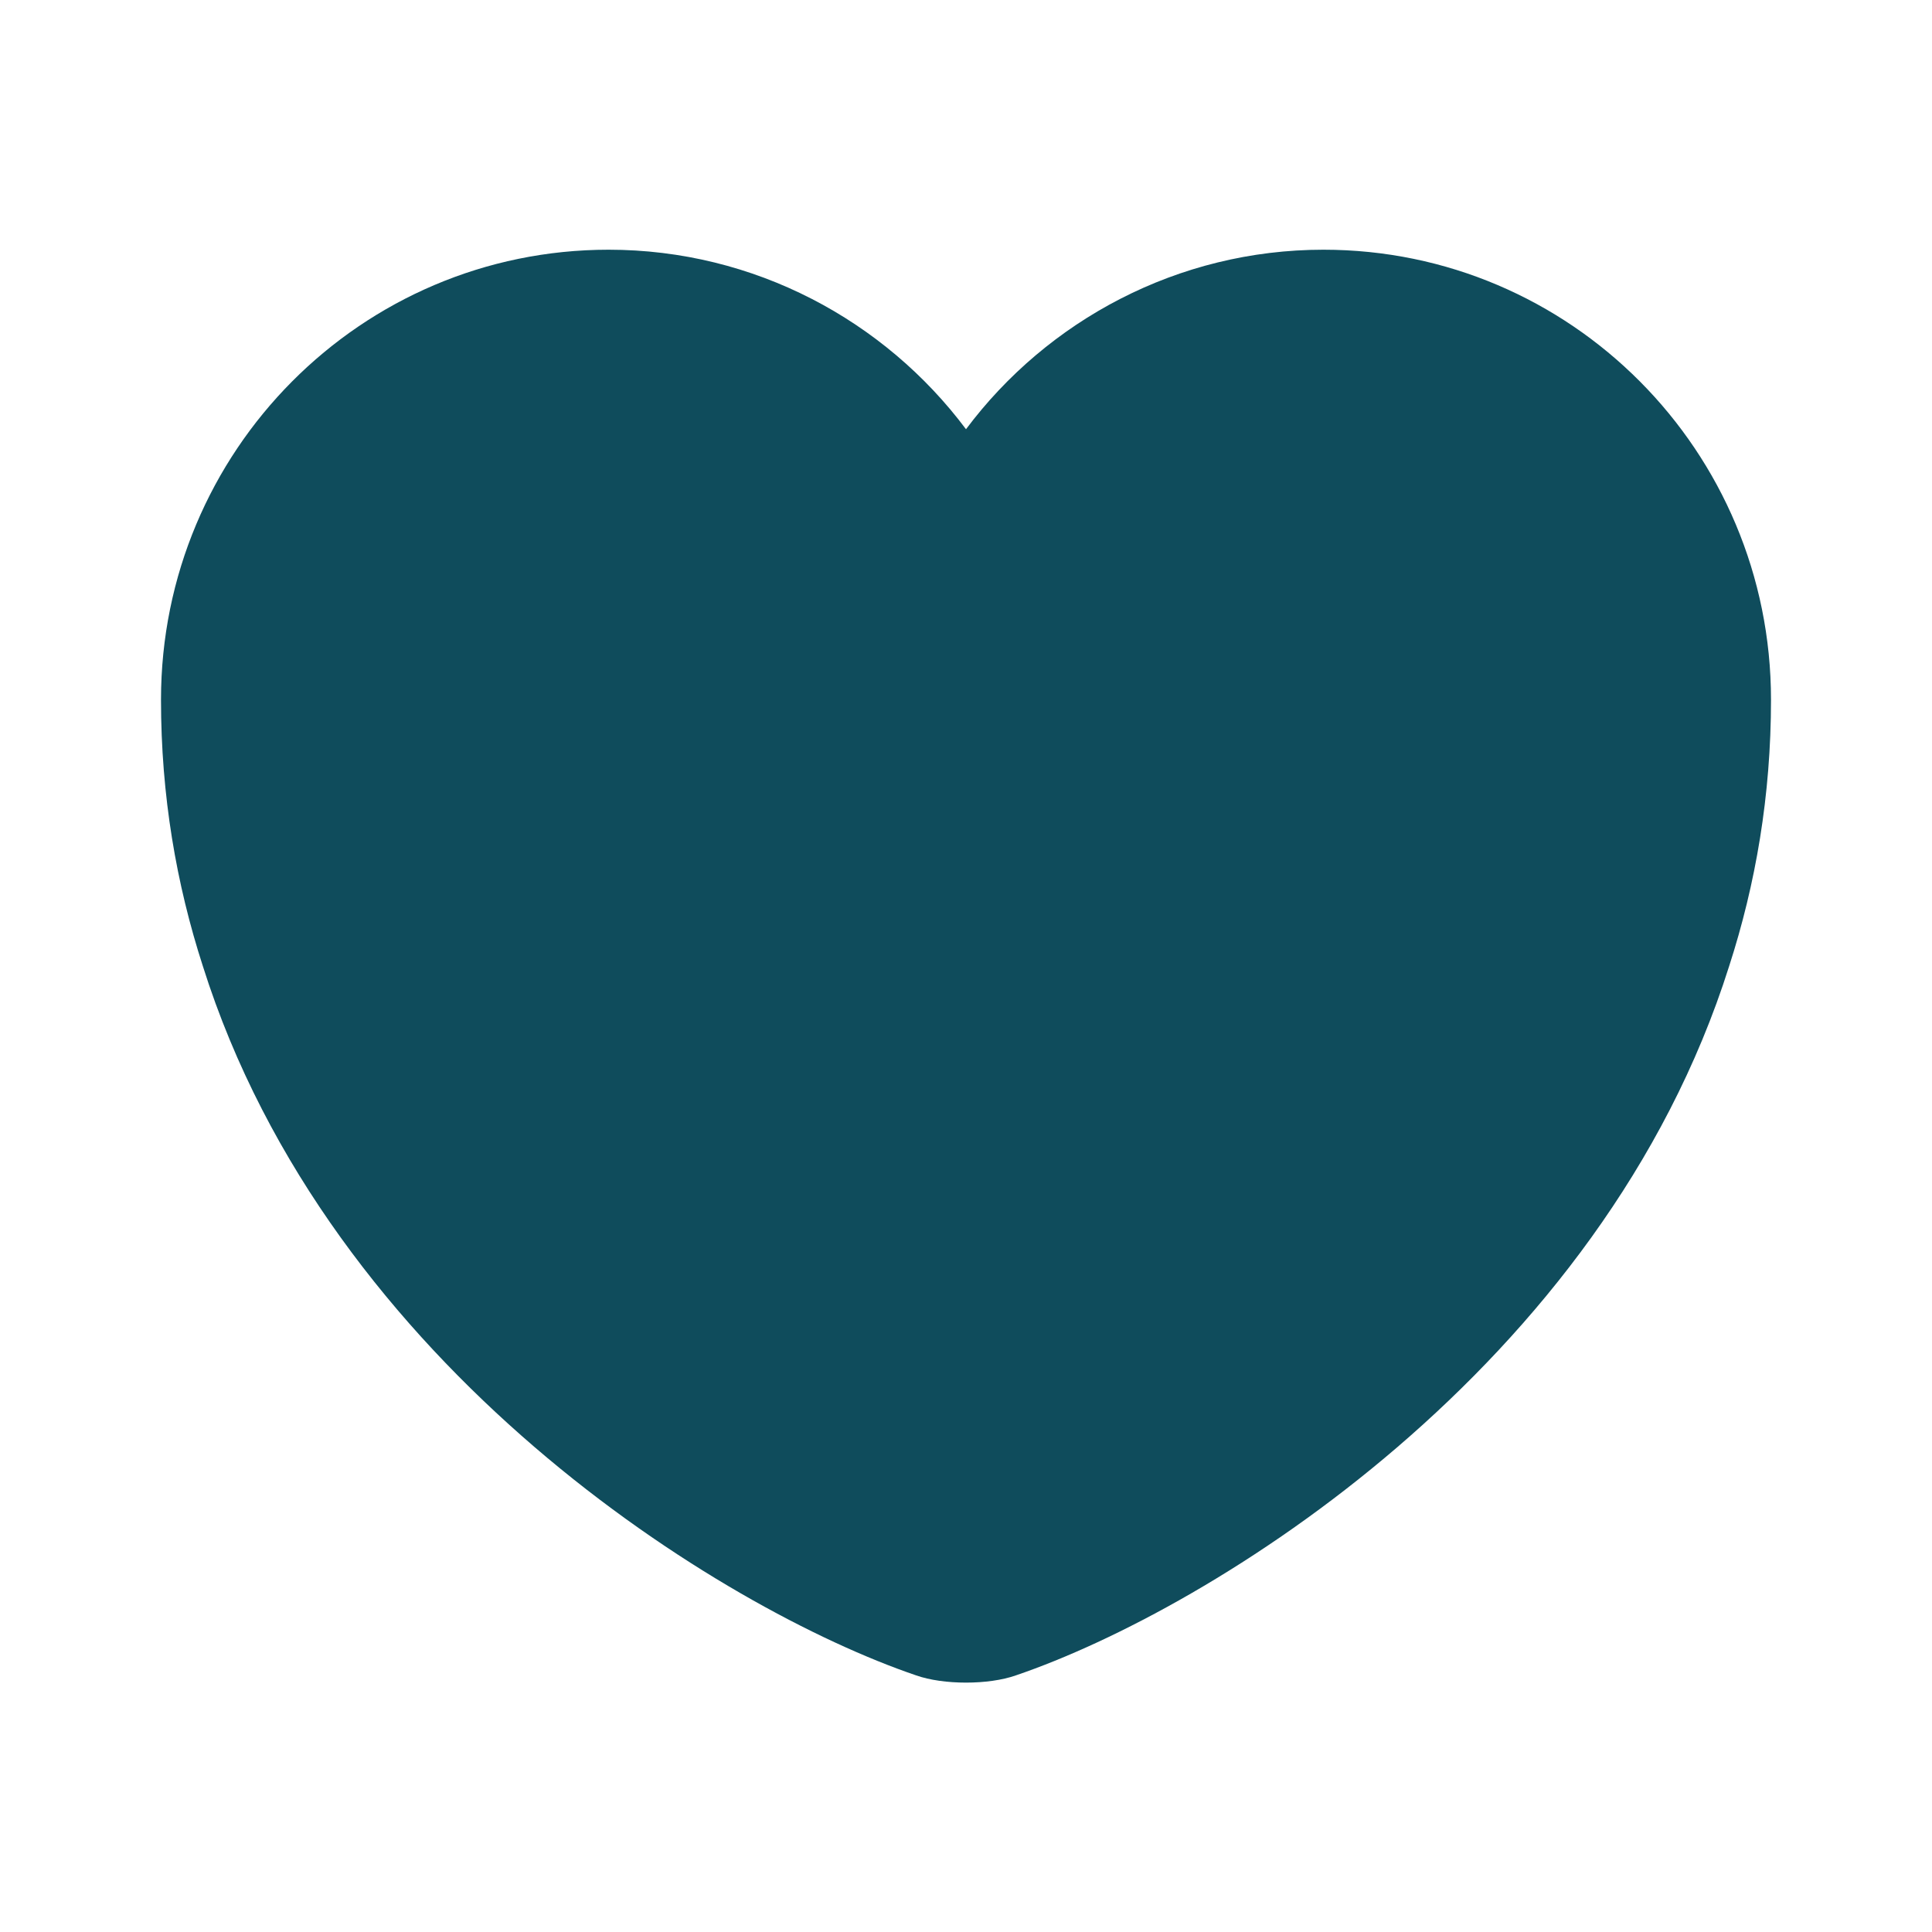
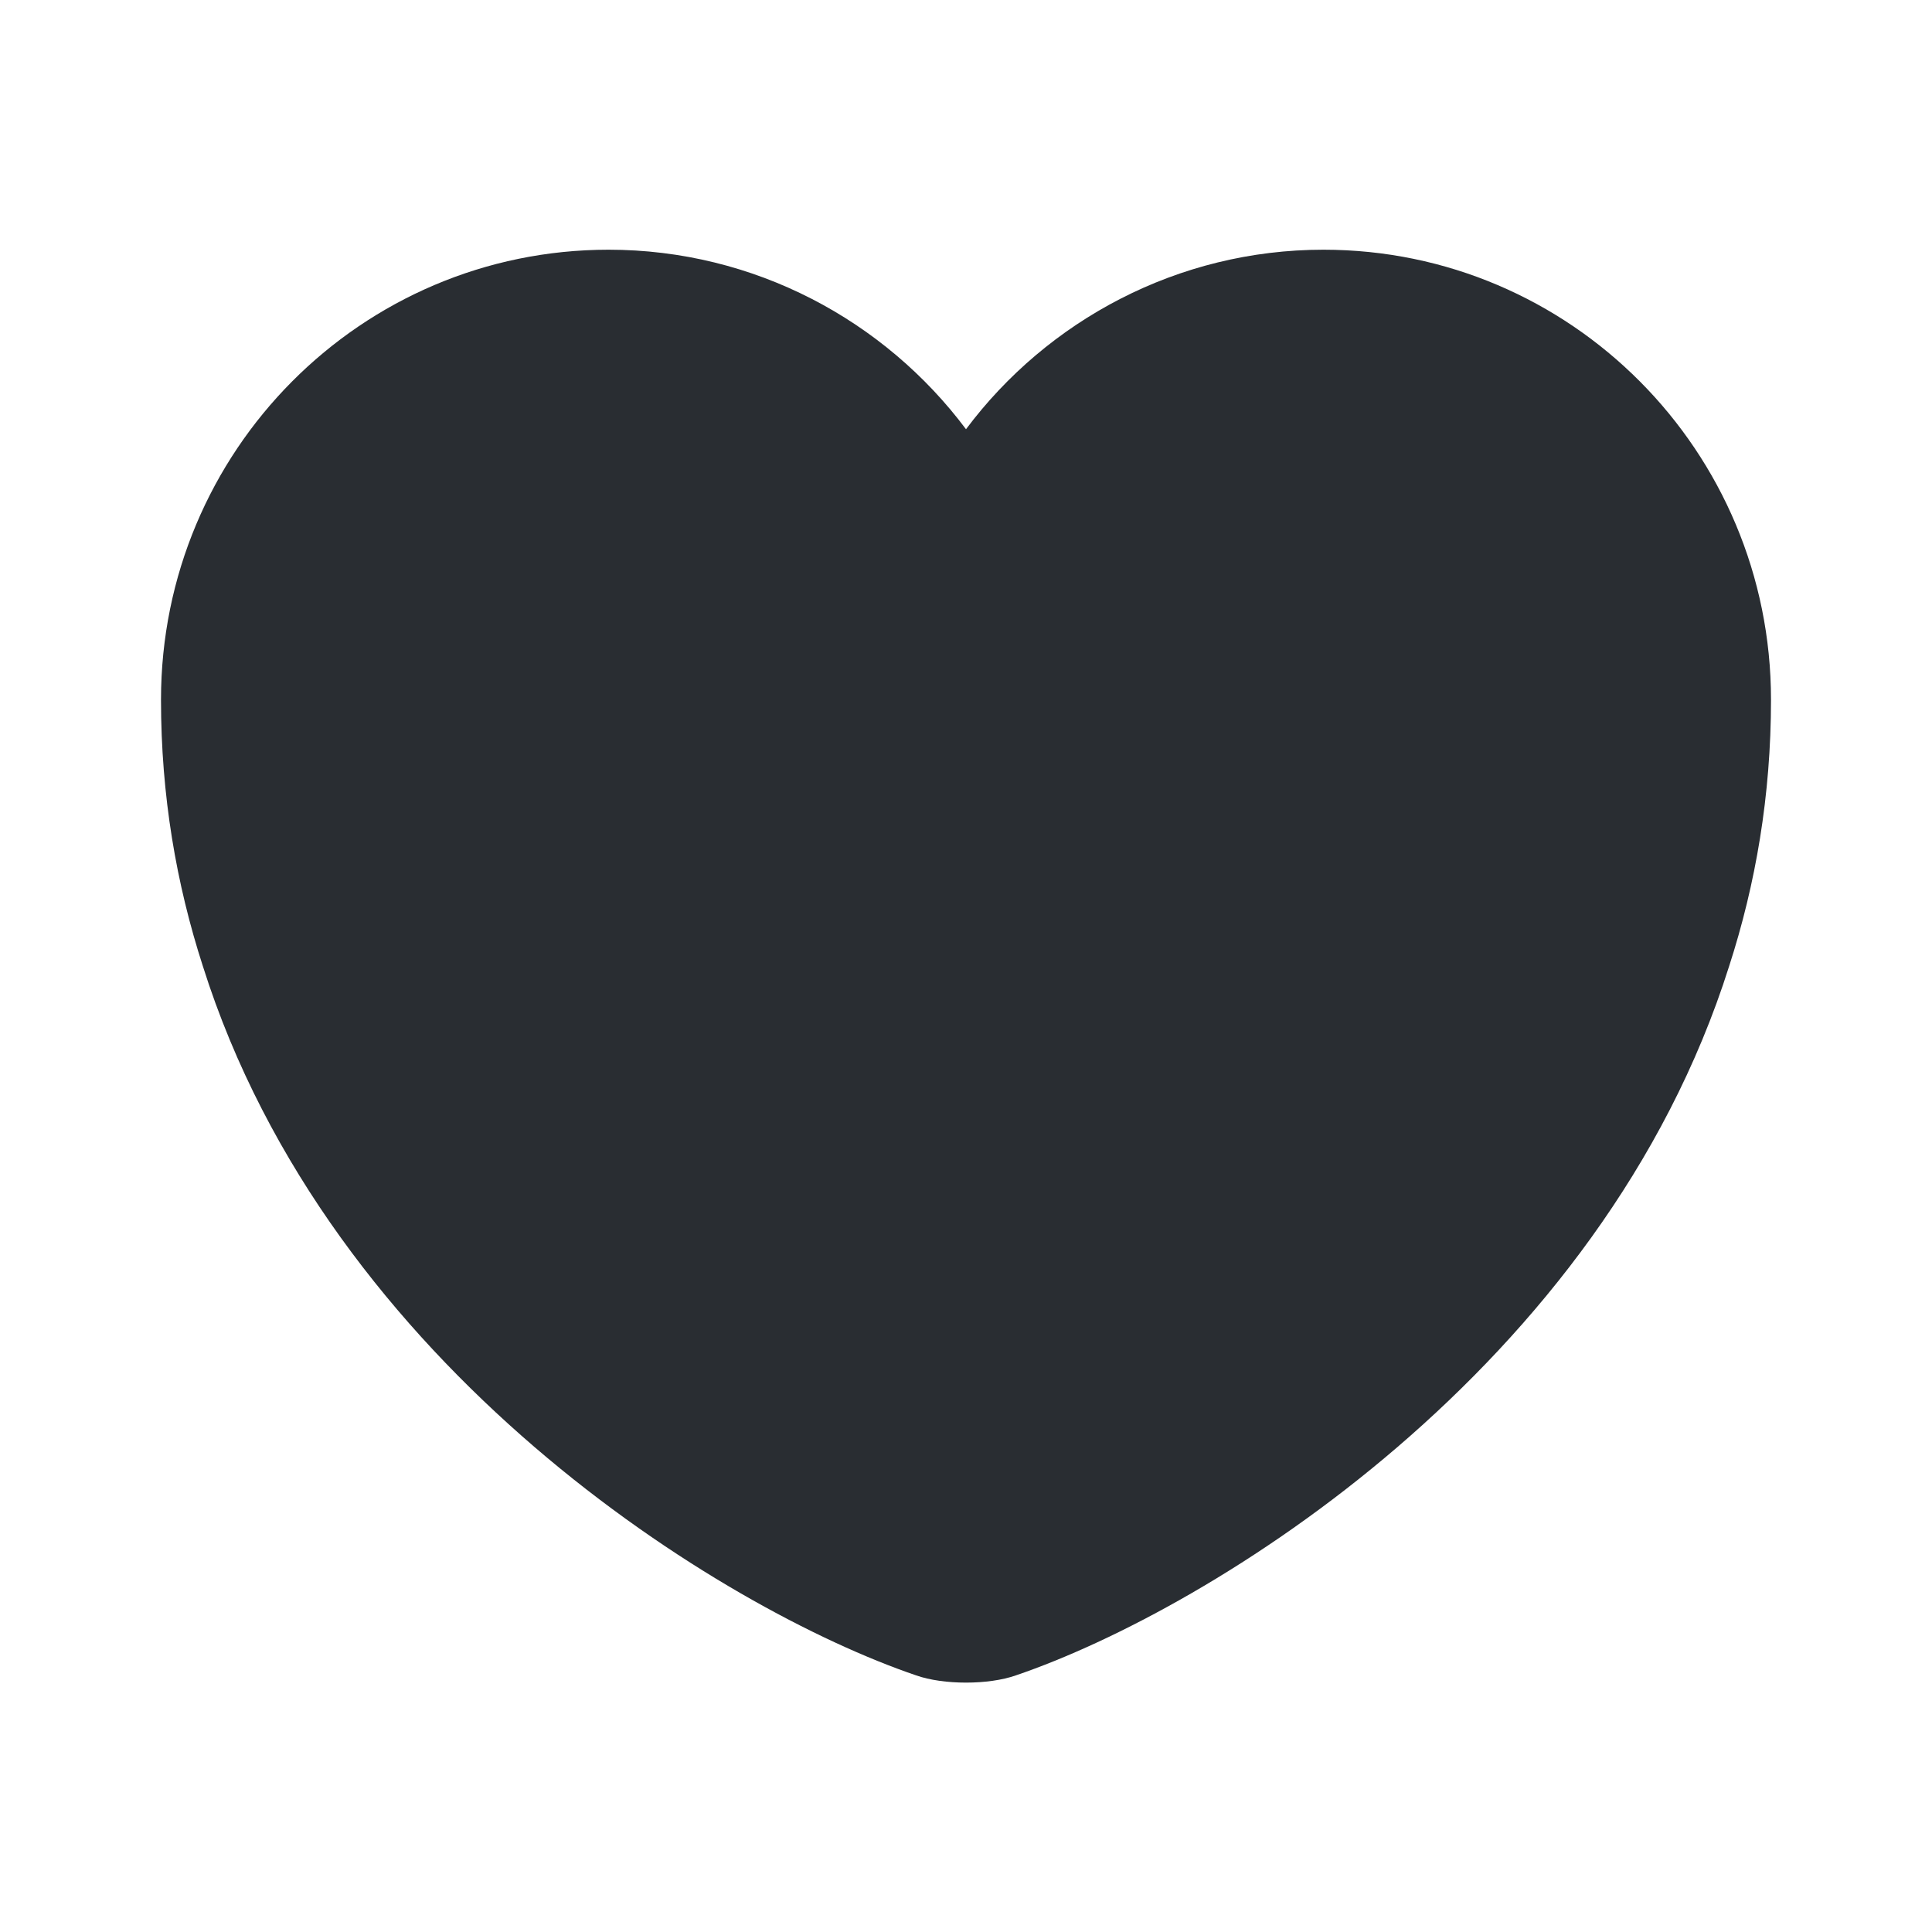
<svg xmlns="http://www.w3.org/2000/svg" width="24" height="24" viewBox="0 0 24 24" fill="none">
-   <path d="M16.44 3.102C14.63 3.102 13.01 3.982 12 5.332C10.99 3.982 9.37 3.102 7.56 3.102C4.49 3.102 2 5.602 2 8.692C2 9.882 2.19 10.982 2.52 12.002C4.1 17.002 8.97 19.992 11.38 20.812C11.72 20.932 12.28 20.932 12.62 20.812C15.03 19.992 19.9 17.002 21.48 12.002C21.81 10.982 22 9.882 22 8.692C22 5.602 19.51 3.102 16.44 3.102Z" fill="#0f4c5c" />
+   <path d="M16.44 3.102C14.63 3.102 13.01 3.982 12 5.332C10.99 3.982 9.37 3.102 7.56 3.102C4.49 3.102 2 5.602 2 8.692C2 9.882 2.19 10.982 2.52 12.002C4.1 17.002 8.97 19.992 11.38 20.812C11.72 20.932 12.28 20.932 12.62 20.812C15.03 19.992 19.9 17.002 21.48 12.002C21.81 10.982 22 9.882 22 8.692C22 5.602 19.51 3.102 16.44 3.102Z" fill="#292D32" />
</svg>
